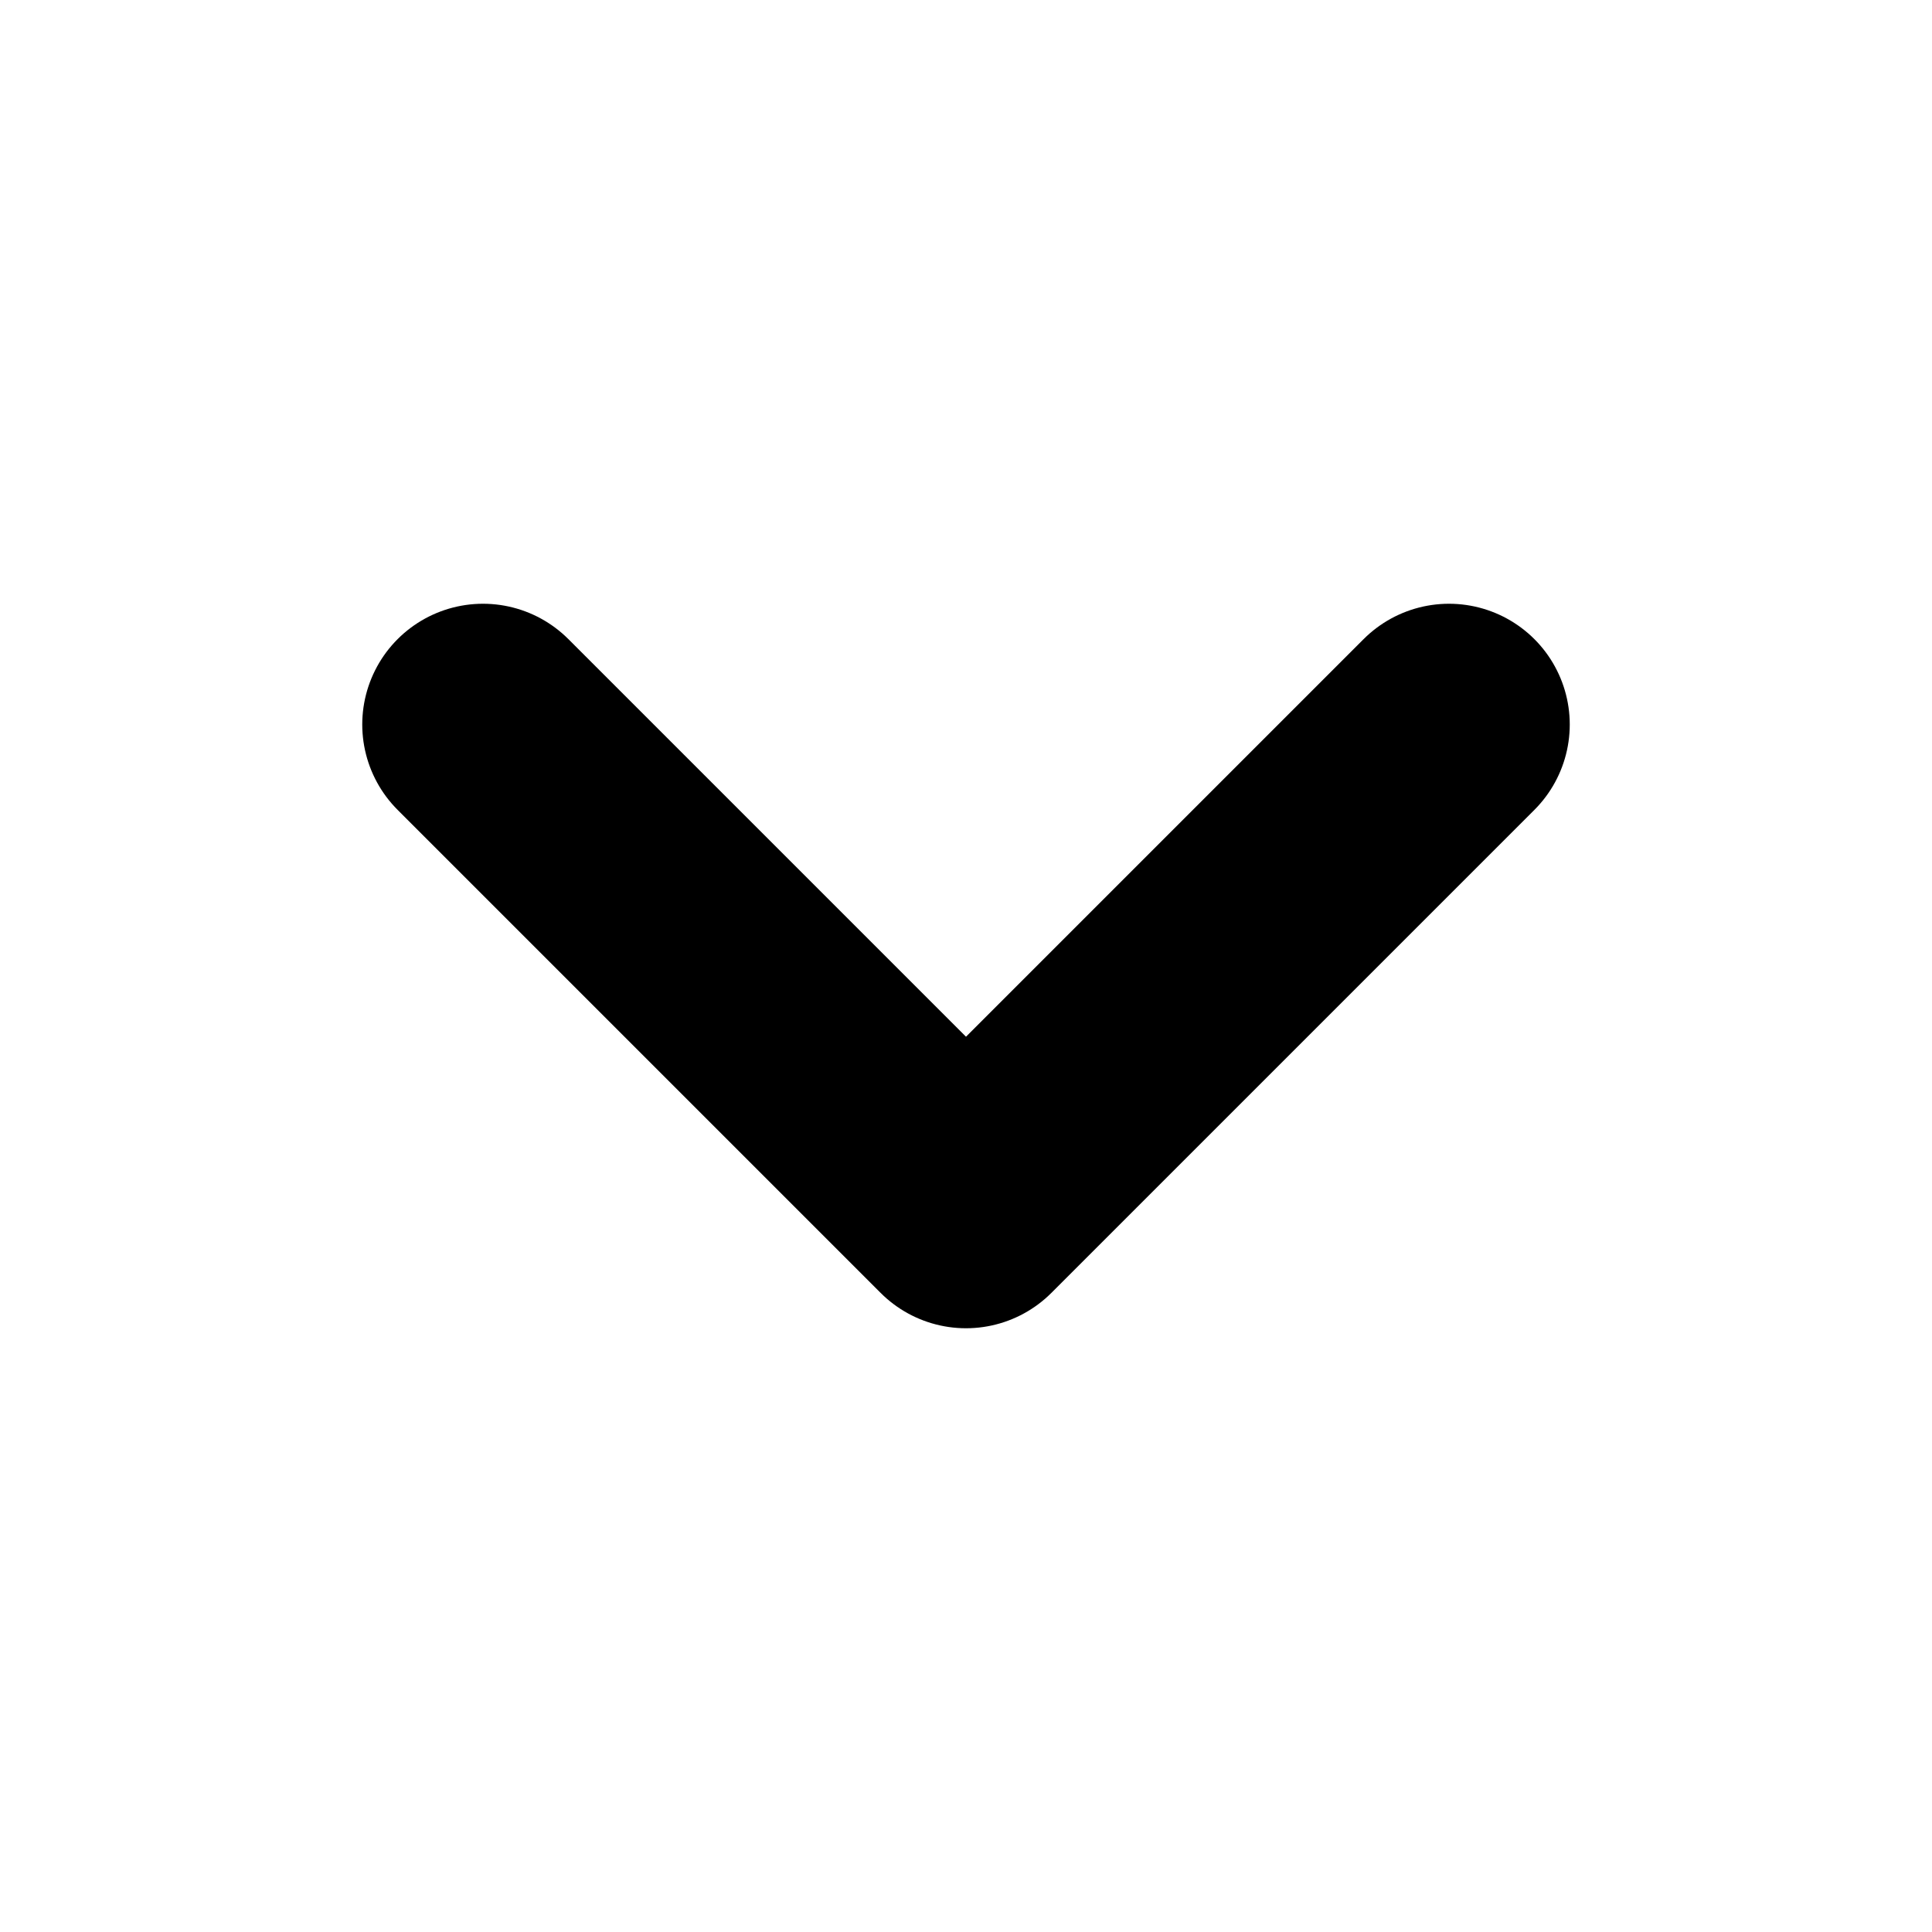
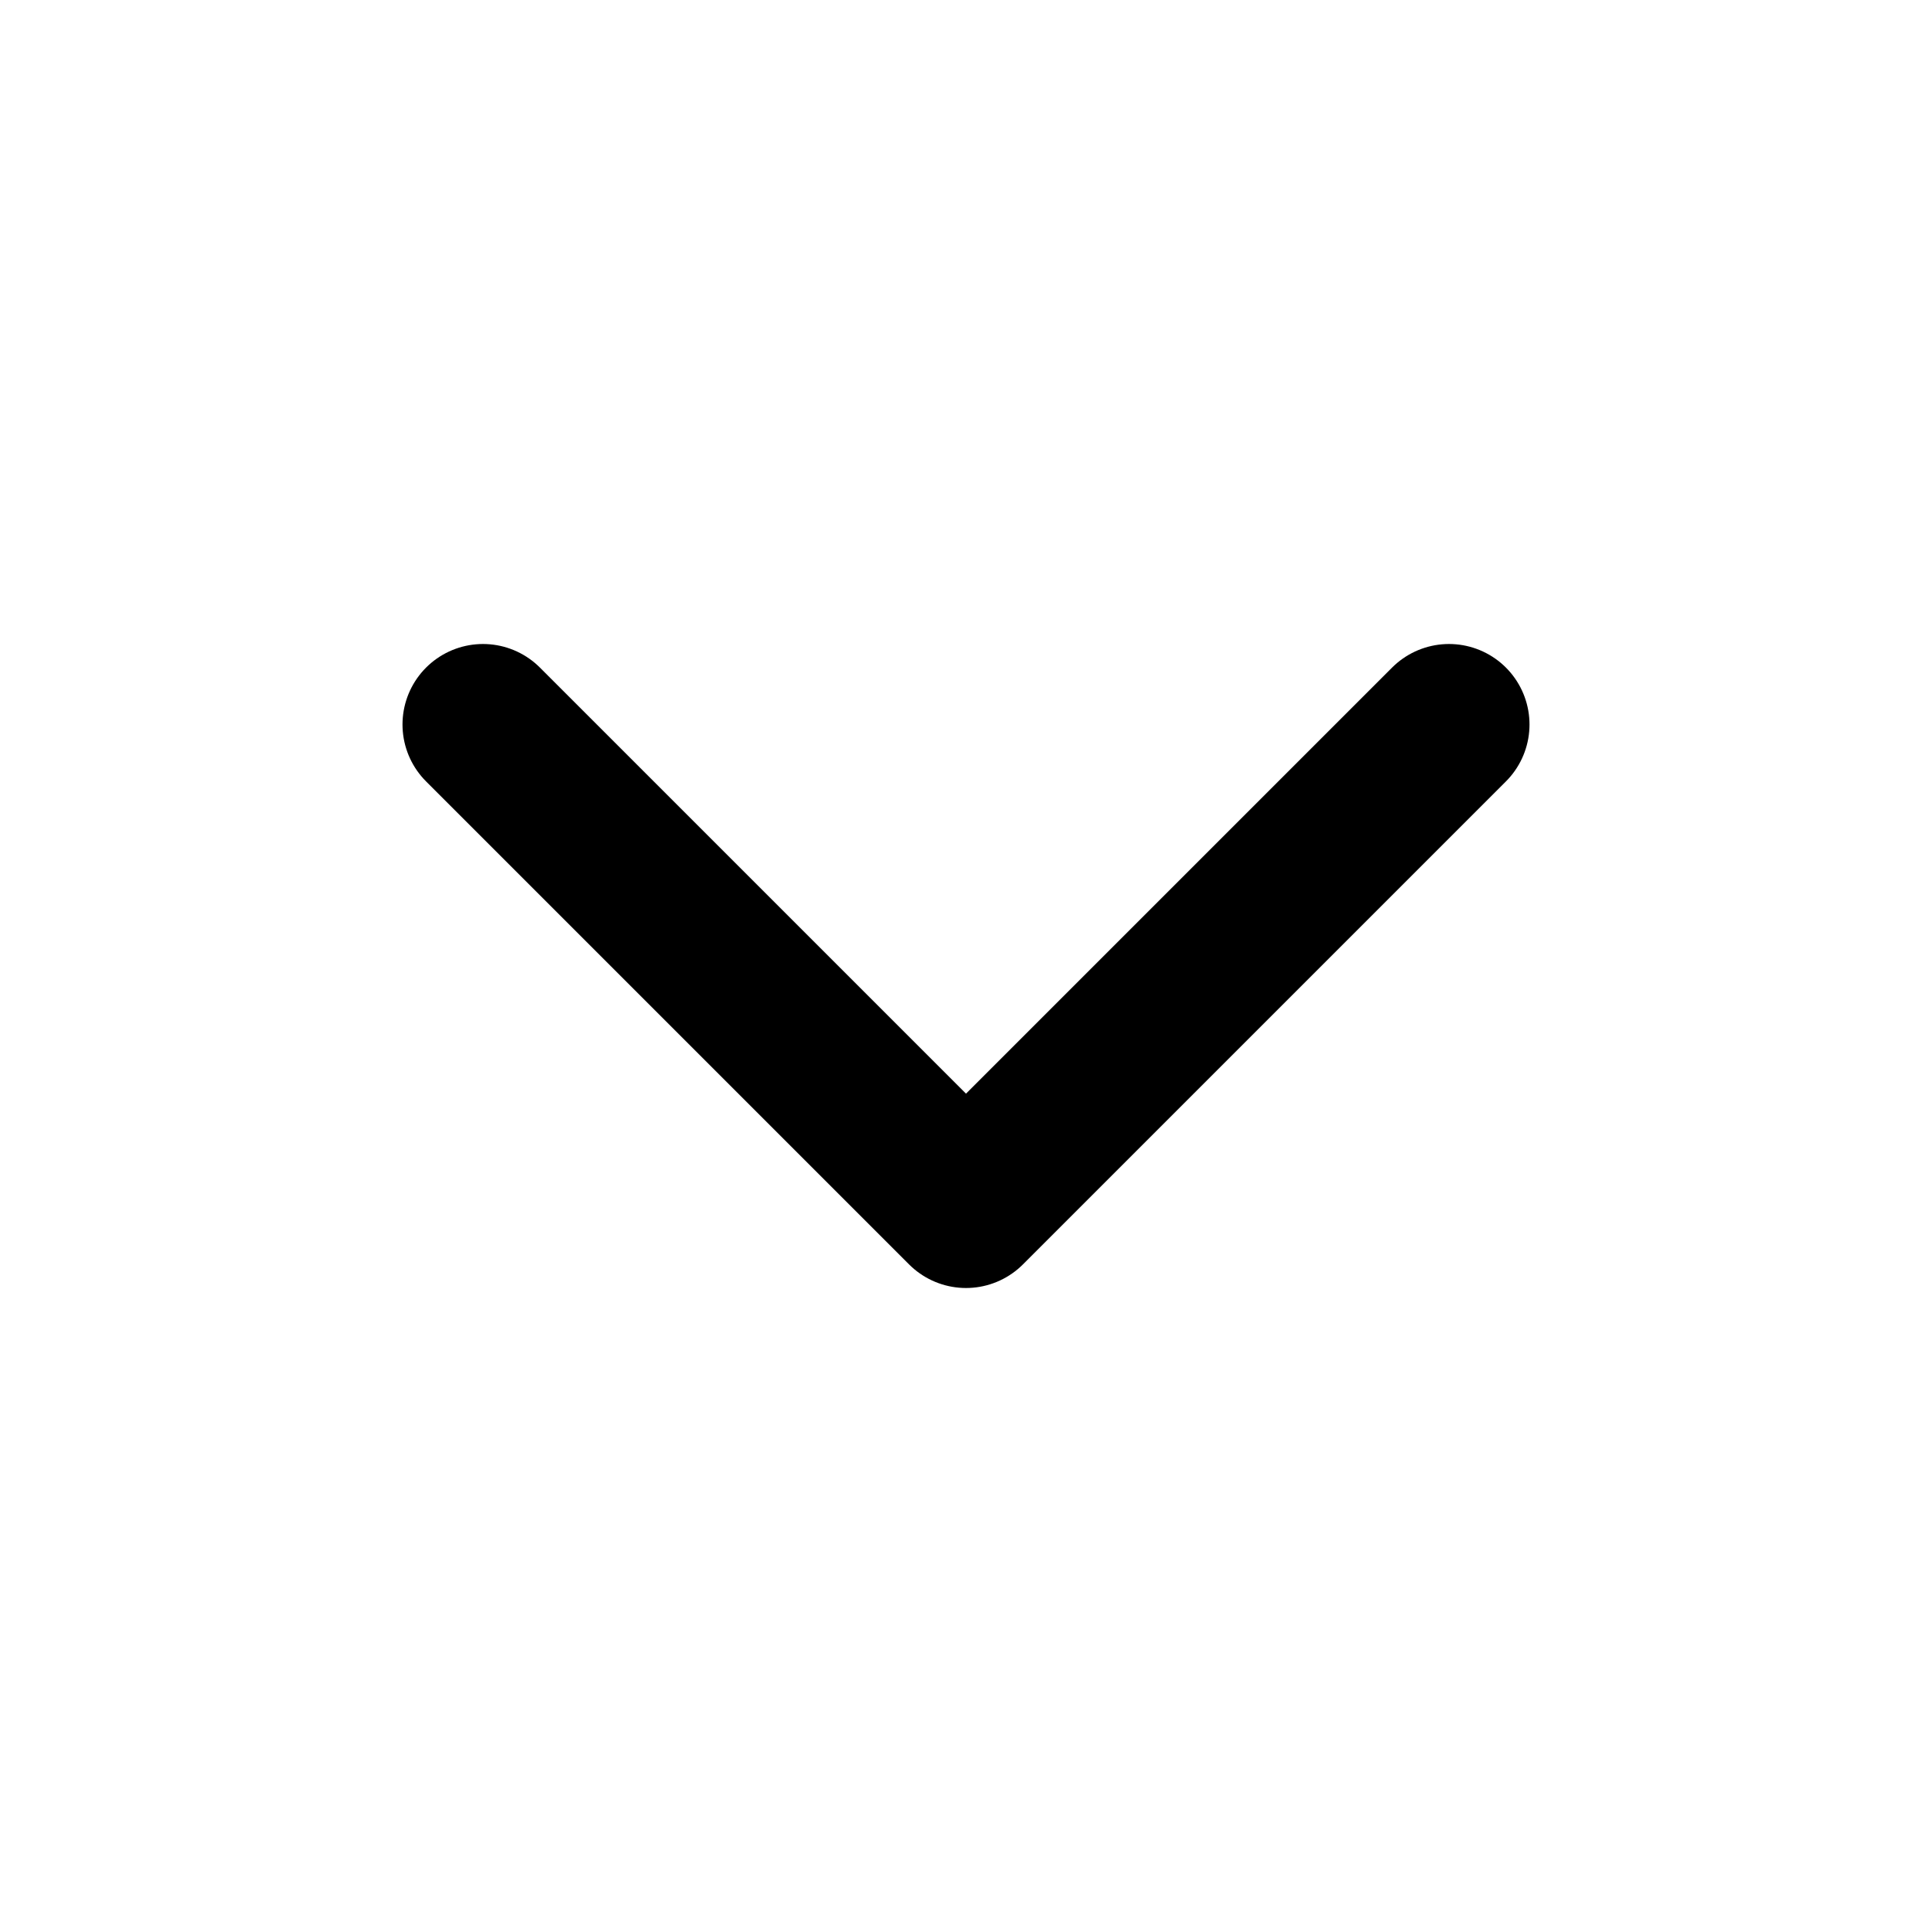
- <svg xmlns="http://www.w3.org/2000/svg" width="24" height="24" viewBox="0 0 24 24" fill="none" stroke="currentColor" stroke-width="3" stroke-linecap="round" stroke-linejoin="round">
+ <svg xmlns="http://www.w3.org/2000/svg" width="24" height="24" viewBox="0 0 24 24" fill="none" stroke="currentColor" stroke-width="2" stroke-linecap="round" stroke-linejoin="round">
  <polyline points="6 9 12 15 18 9" />
</svg>
